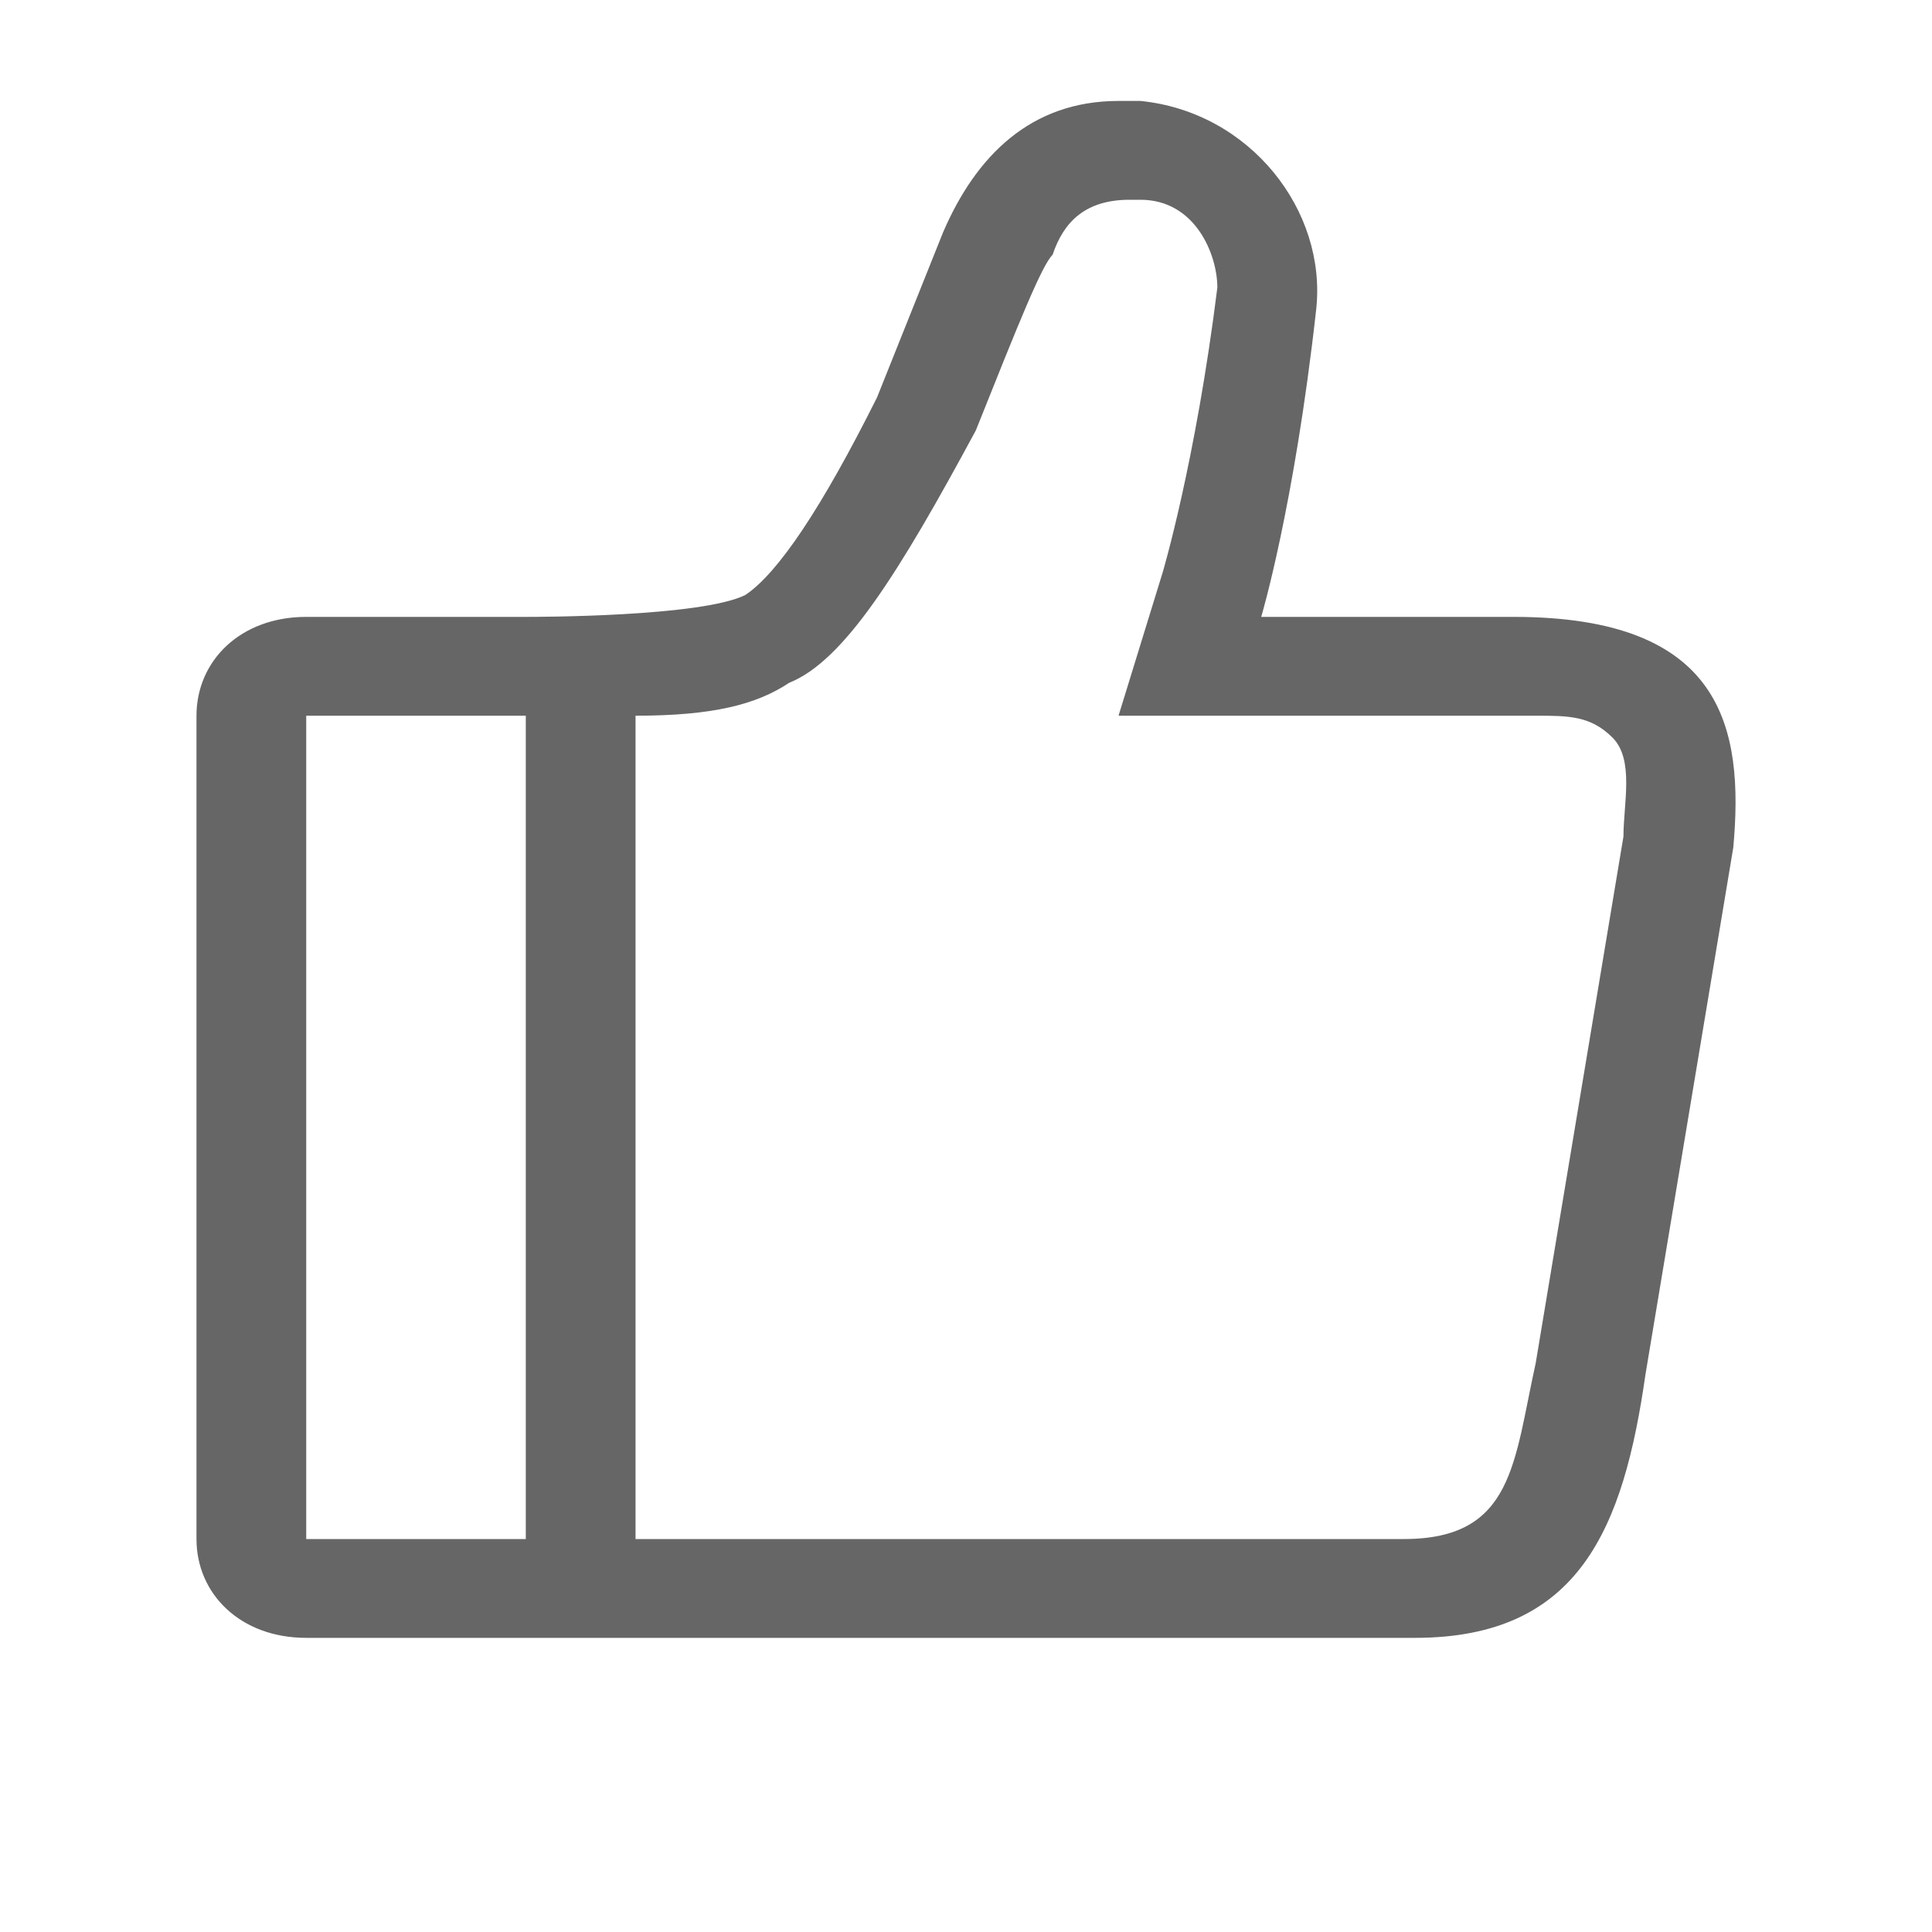
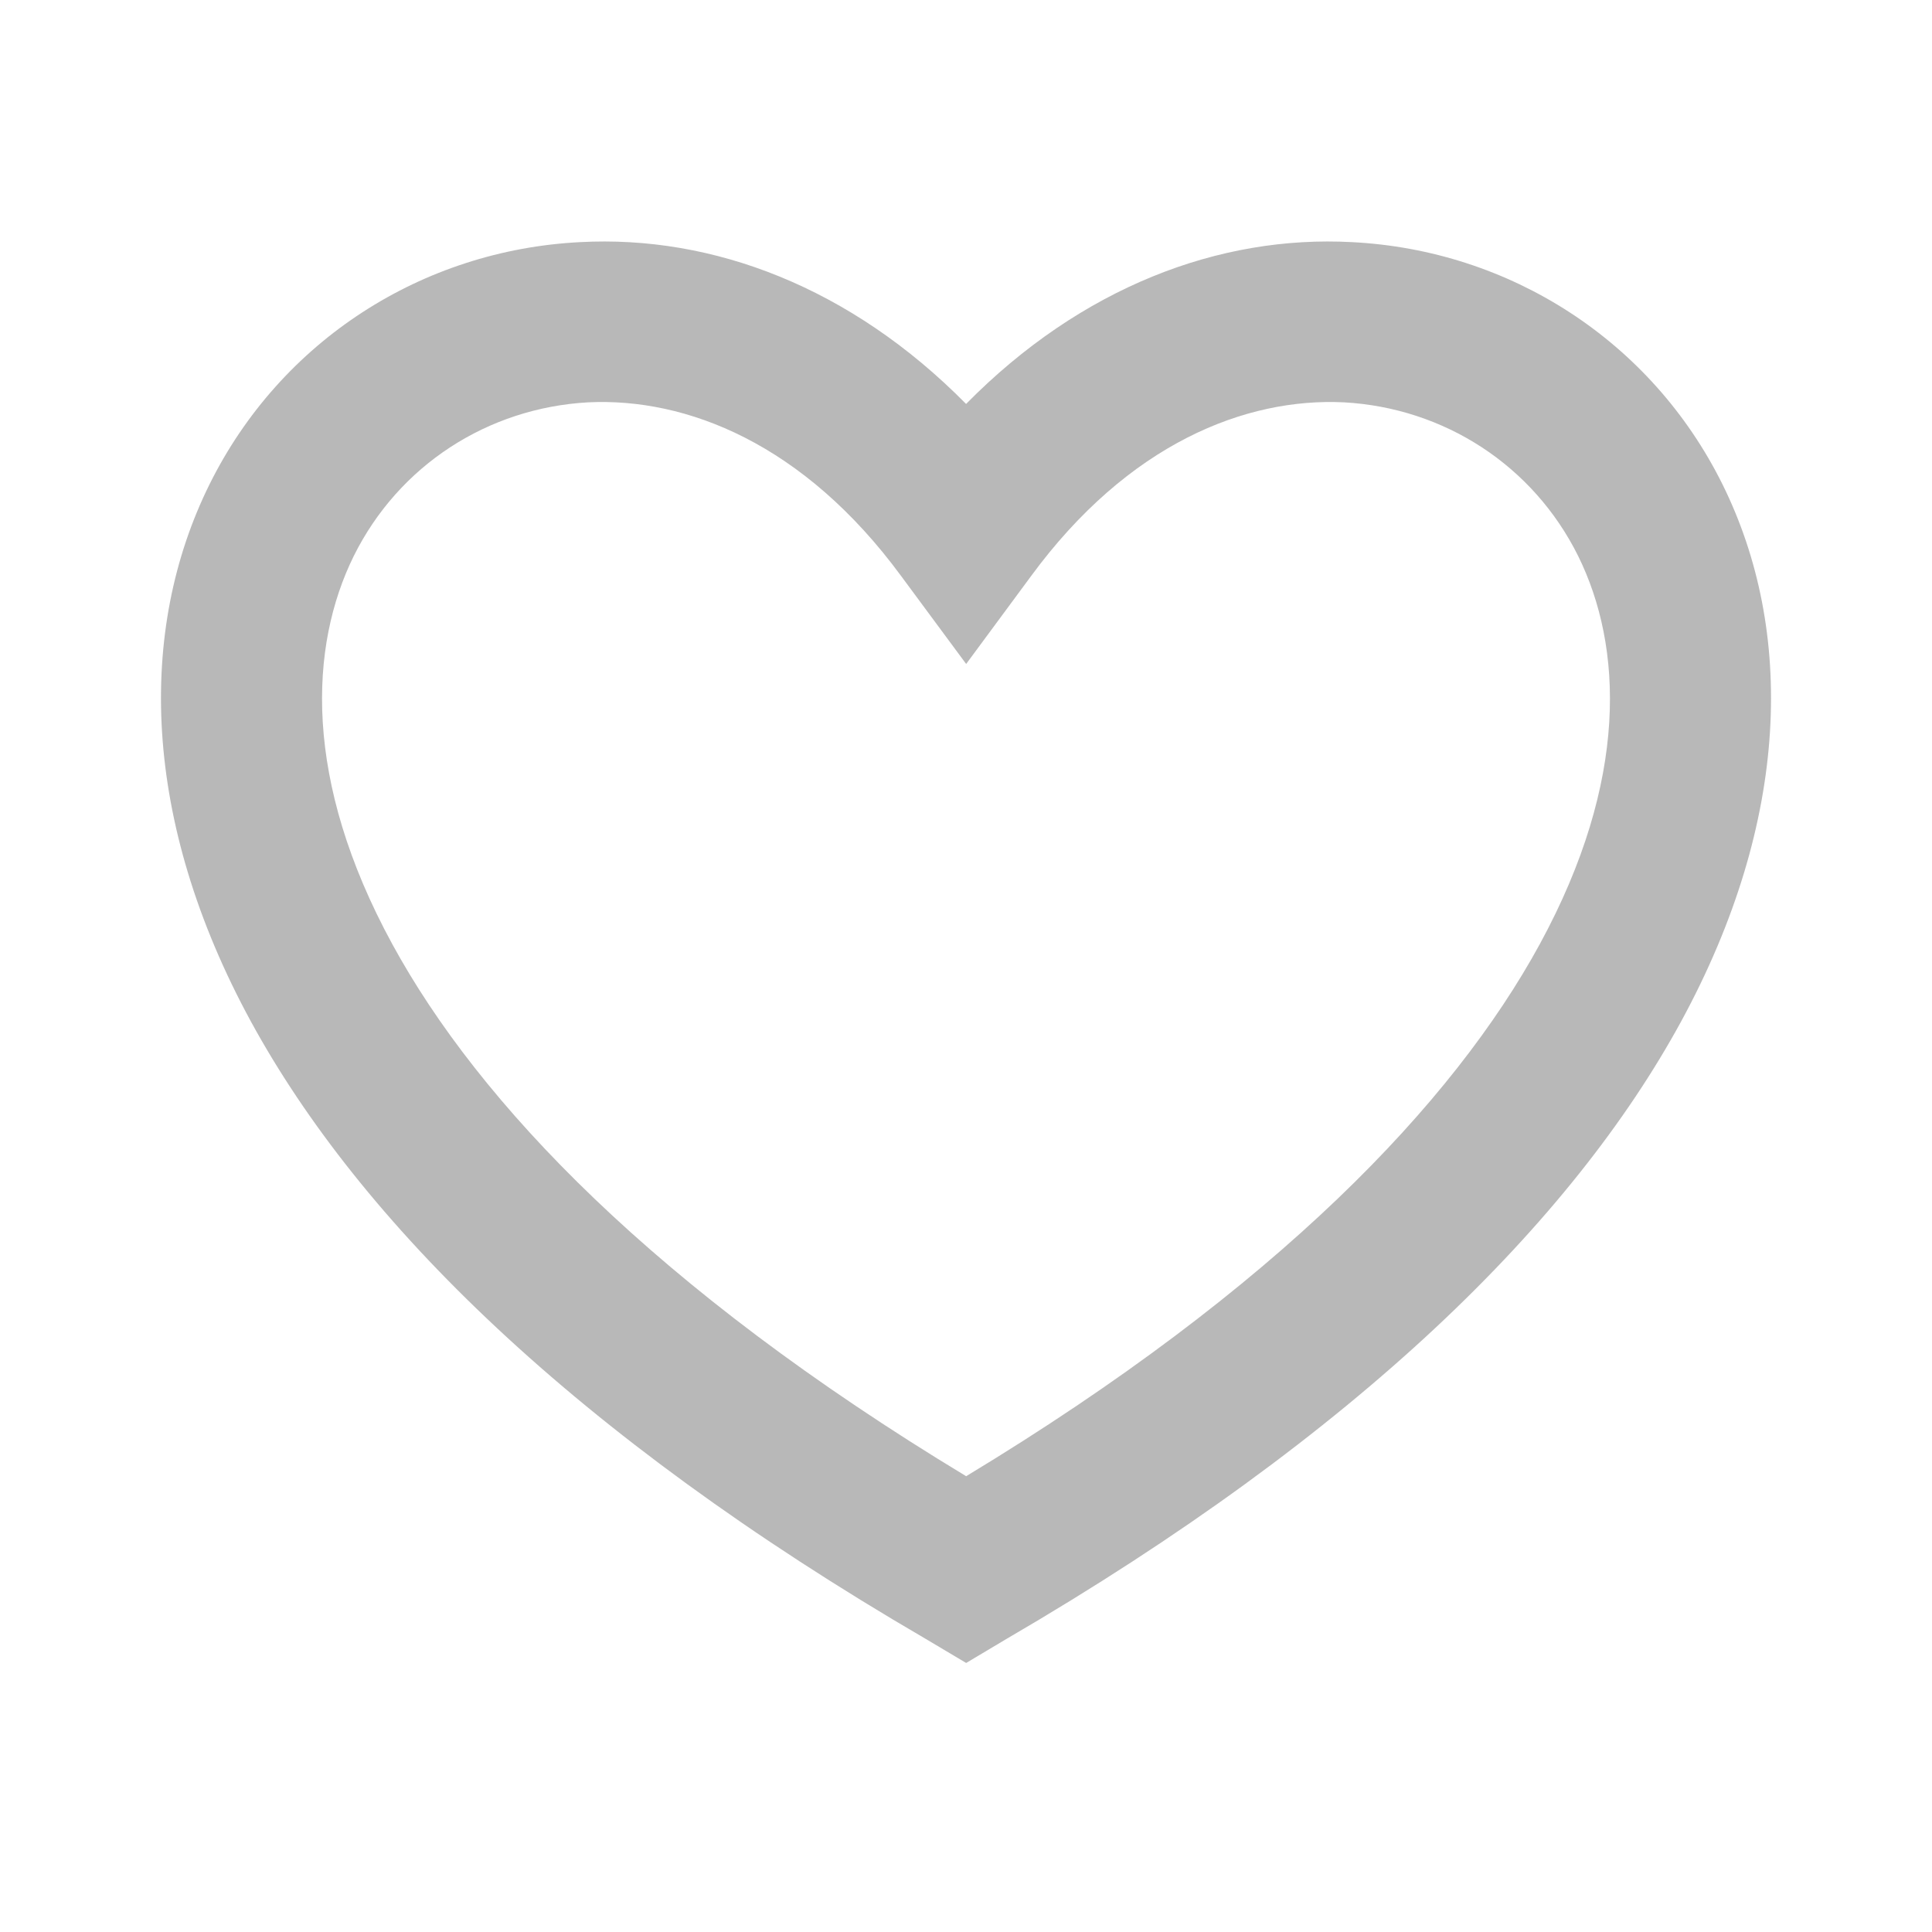
- <svg xmlns="http://www.w3.org/2000/svg" width="20px" height="20px" viewBox="0 0 20 20" version="1.1">
-   <g id="页面-1备份-2" stroke="none" stroke-width="1" fill="none" fill-rule="evenodd">
-     <g id="主页" transform="translate(-60, -522)" fill="#666666" fill-rule="nonzero">
-       <g id="编组-5" transform="translate(60, 522)">
-         <path d="M15.67,6.386 L13.056,6.386 C13.056,6.386 13.397,5.25 13.625,3.205 C13.738,2.182 12.943,1.159 11.806,1.045 L11.579,1.045 C10.67,1.045 10.102,1.614 9.761,2.409 L9.079,4.114 C8.511,5.25 8.056,5.932 7.716,6.159 C7.261,6.386 5.556,6.386 5.443,6.386 L3.17,6.386 C2.488,6.386 2.034,6.841 2.034,7.409 L2.034,15.932 C2.034,16.5 2.488,16.955 3.17,16.955 L14.647,16.955 C16.352,16.955 16.806,15.818 17.034,14.227 L17.943,8.773 C18.056,7.523 17.829,6.386 15.67,6.386 Z M5.443,15.932 L3.17,15.932 L3.17,7.409 L5.443,7.409 L5.443,15.932 L5.443,15.932 Z M16.806,8.659 L15.897,14.114 C15.67,15.136 15.67,15.932 14.534,15.932 L6.579,15.932 L6.579,7.409 C7.375,7.409 7.829,7.295 8.17,7.068 C8.738,6.841 9.306,5.932 10.102,4.455 C10.556,3.318 10.784,2.75 10.897,2.636 C11.011,2.295 11.238,2.068 11.693,2.068 L11.806,2.068 C12.375,2.068 12.602,2.636 12.602,2.977 C12.375,4.795 12.034,5.932 12.034,5.932 L11.579,7.409 L15.897,7.409 C16.238,7.409 16.466,7.409 16.693,7.636 C16.92,7.864 16.806,8.318 16.806,8.659 L16.806,8.659 Z" id="形状" />
-       </g>
+ <svg xmlns="http://www.w3.org/2000/svg" width="24px" height="24px" viewBox="0 0 24 24" version="1.1">
+   <g id="1" stroke="none" stroke-width="1" fill="none" fill-rule="evenodd">
+     <g id="编组" fill="#B8B8B8" fill-rule="nonzero">
+       <path d="M16.697,4.998 C15.475,4.938 14.018,5.508 12.807,7.158 L12.002,8.248 L11.196,7.158 C9.984,5.508 8.526,4.938 7.304,4.998 C6.061,5.068 4.955,5.778 4.394,6.908 C3.842,8.028 3.761,9.688 4.873,11.728 C5.947,13.698 8.13,15.998 12.002,18.338 C15.872,15.998 18.054,13.698 19.128,11.728 C20.239,9.688 20.158,8.028 19.605,6.908 C19.044,5.778 17.939,5.068 16.697,4.998 Z M20.884,12.688 C19.533,15.168 16.883,17.808 12.505,20.358 L12.002,20.658 L11.498,20.358 C7.119,17.808 4.469,15.168 3.116,12.688 C1.756,10.188 1.706,7.828 2.602,6.018 C3.489,4.228 5.249,3.108 7.203,3.008 C8.854,2.918 10.571,3.568 12.001,5.018 C13.43,3.568 15.147,2.918 16.797,3.008 C18.751,3.108 20.511,4.228 21.398,6.018 C22.294,7.828 22.244,10.188 20.884,12.688 L20.884,12.688 Z" id="形状" />
    </g>
  </g>
</svg>
